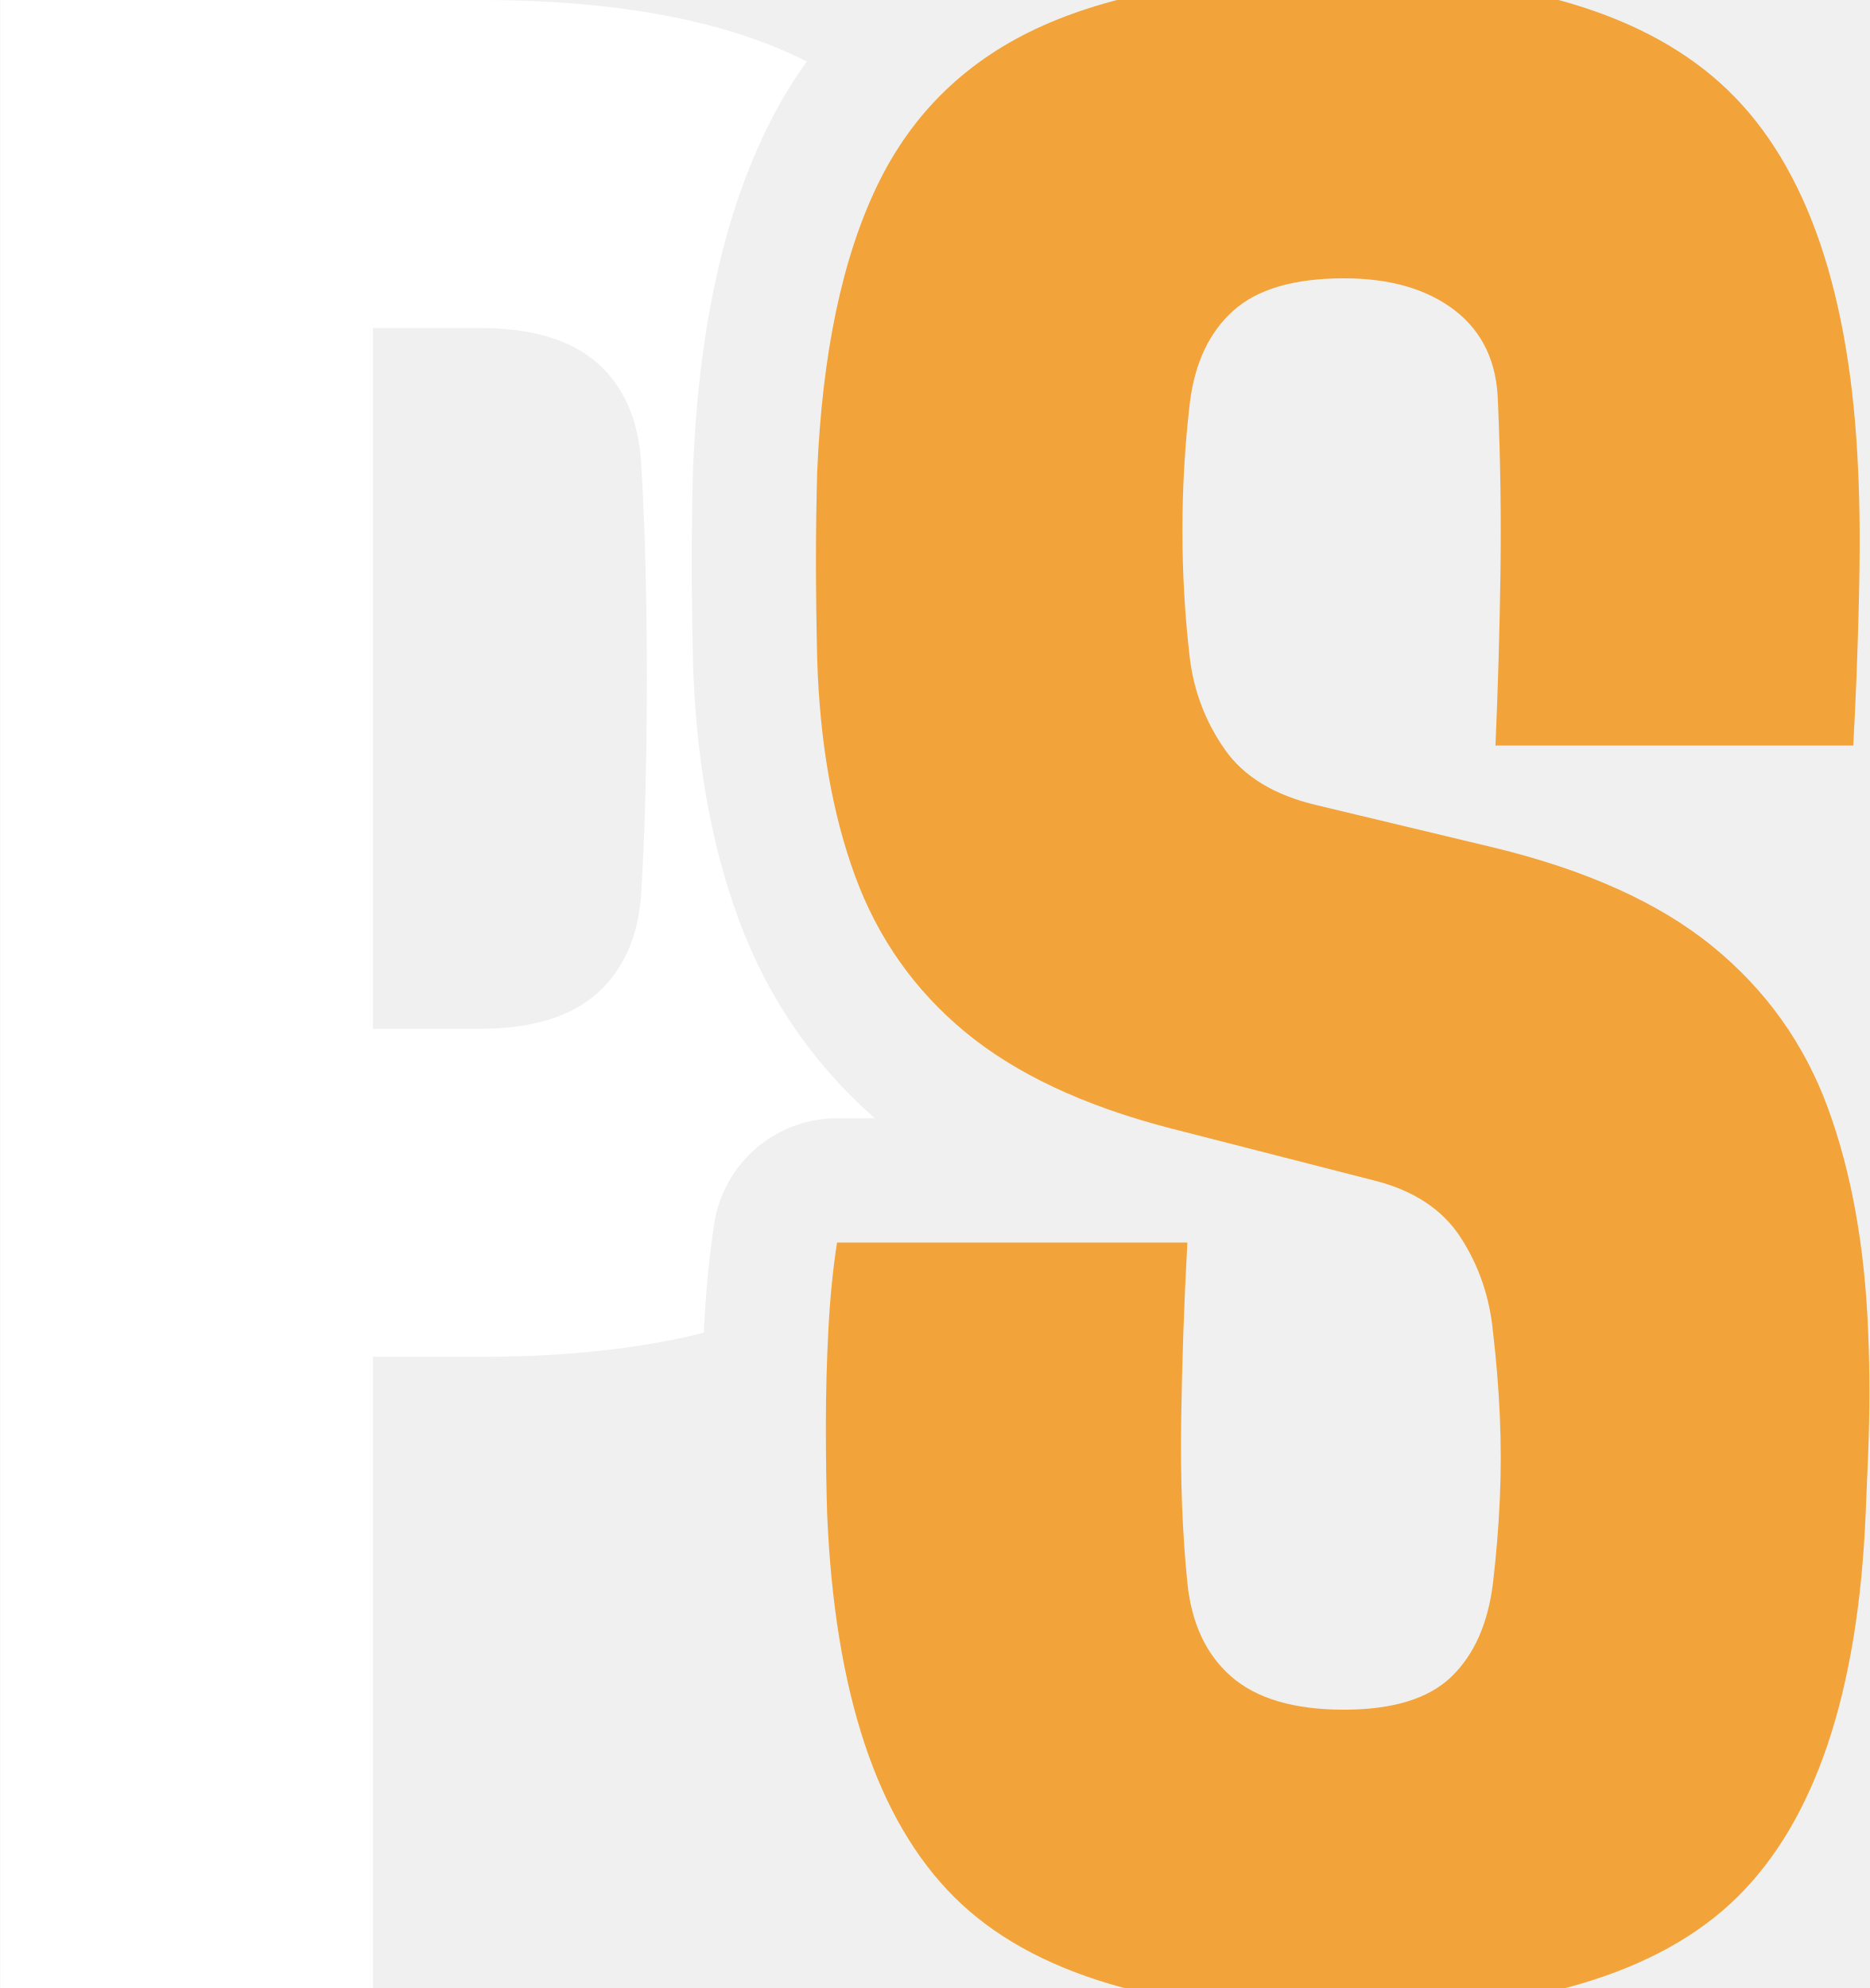
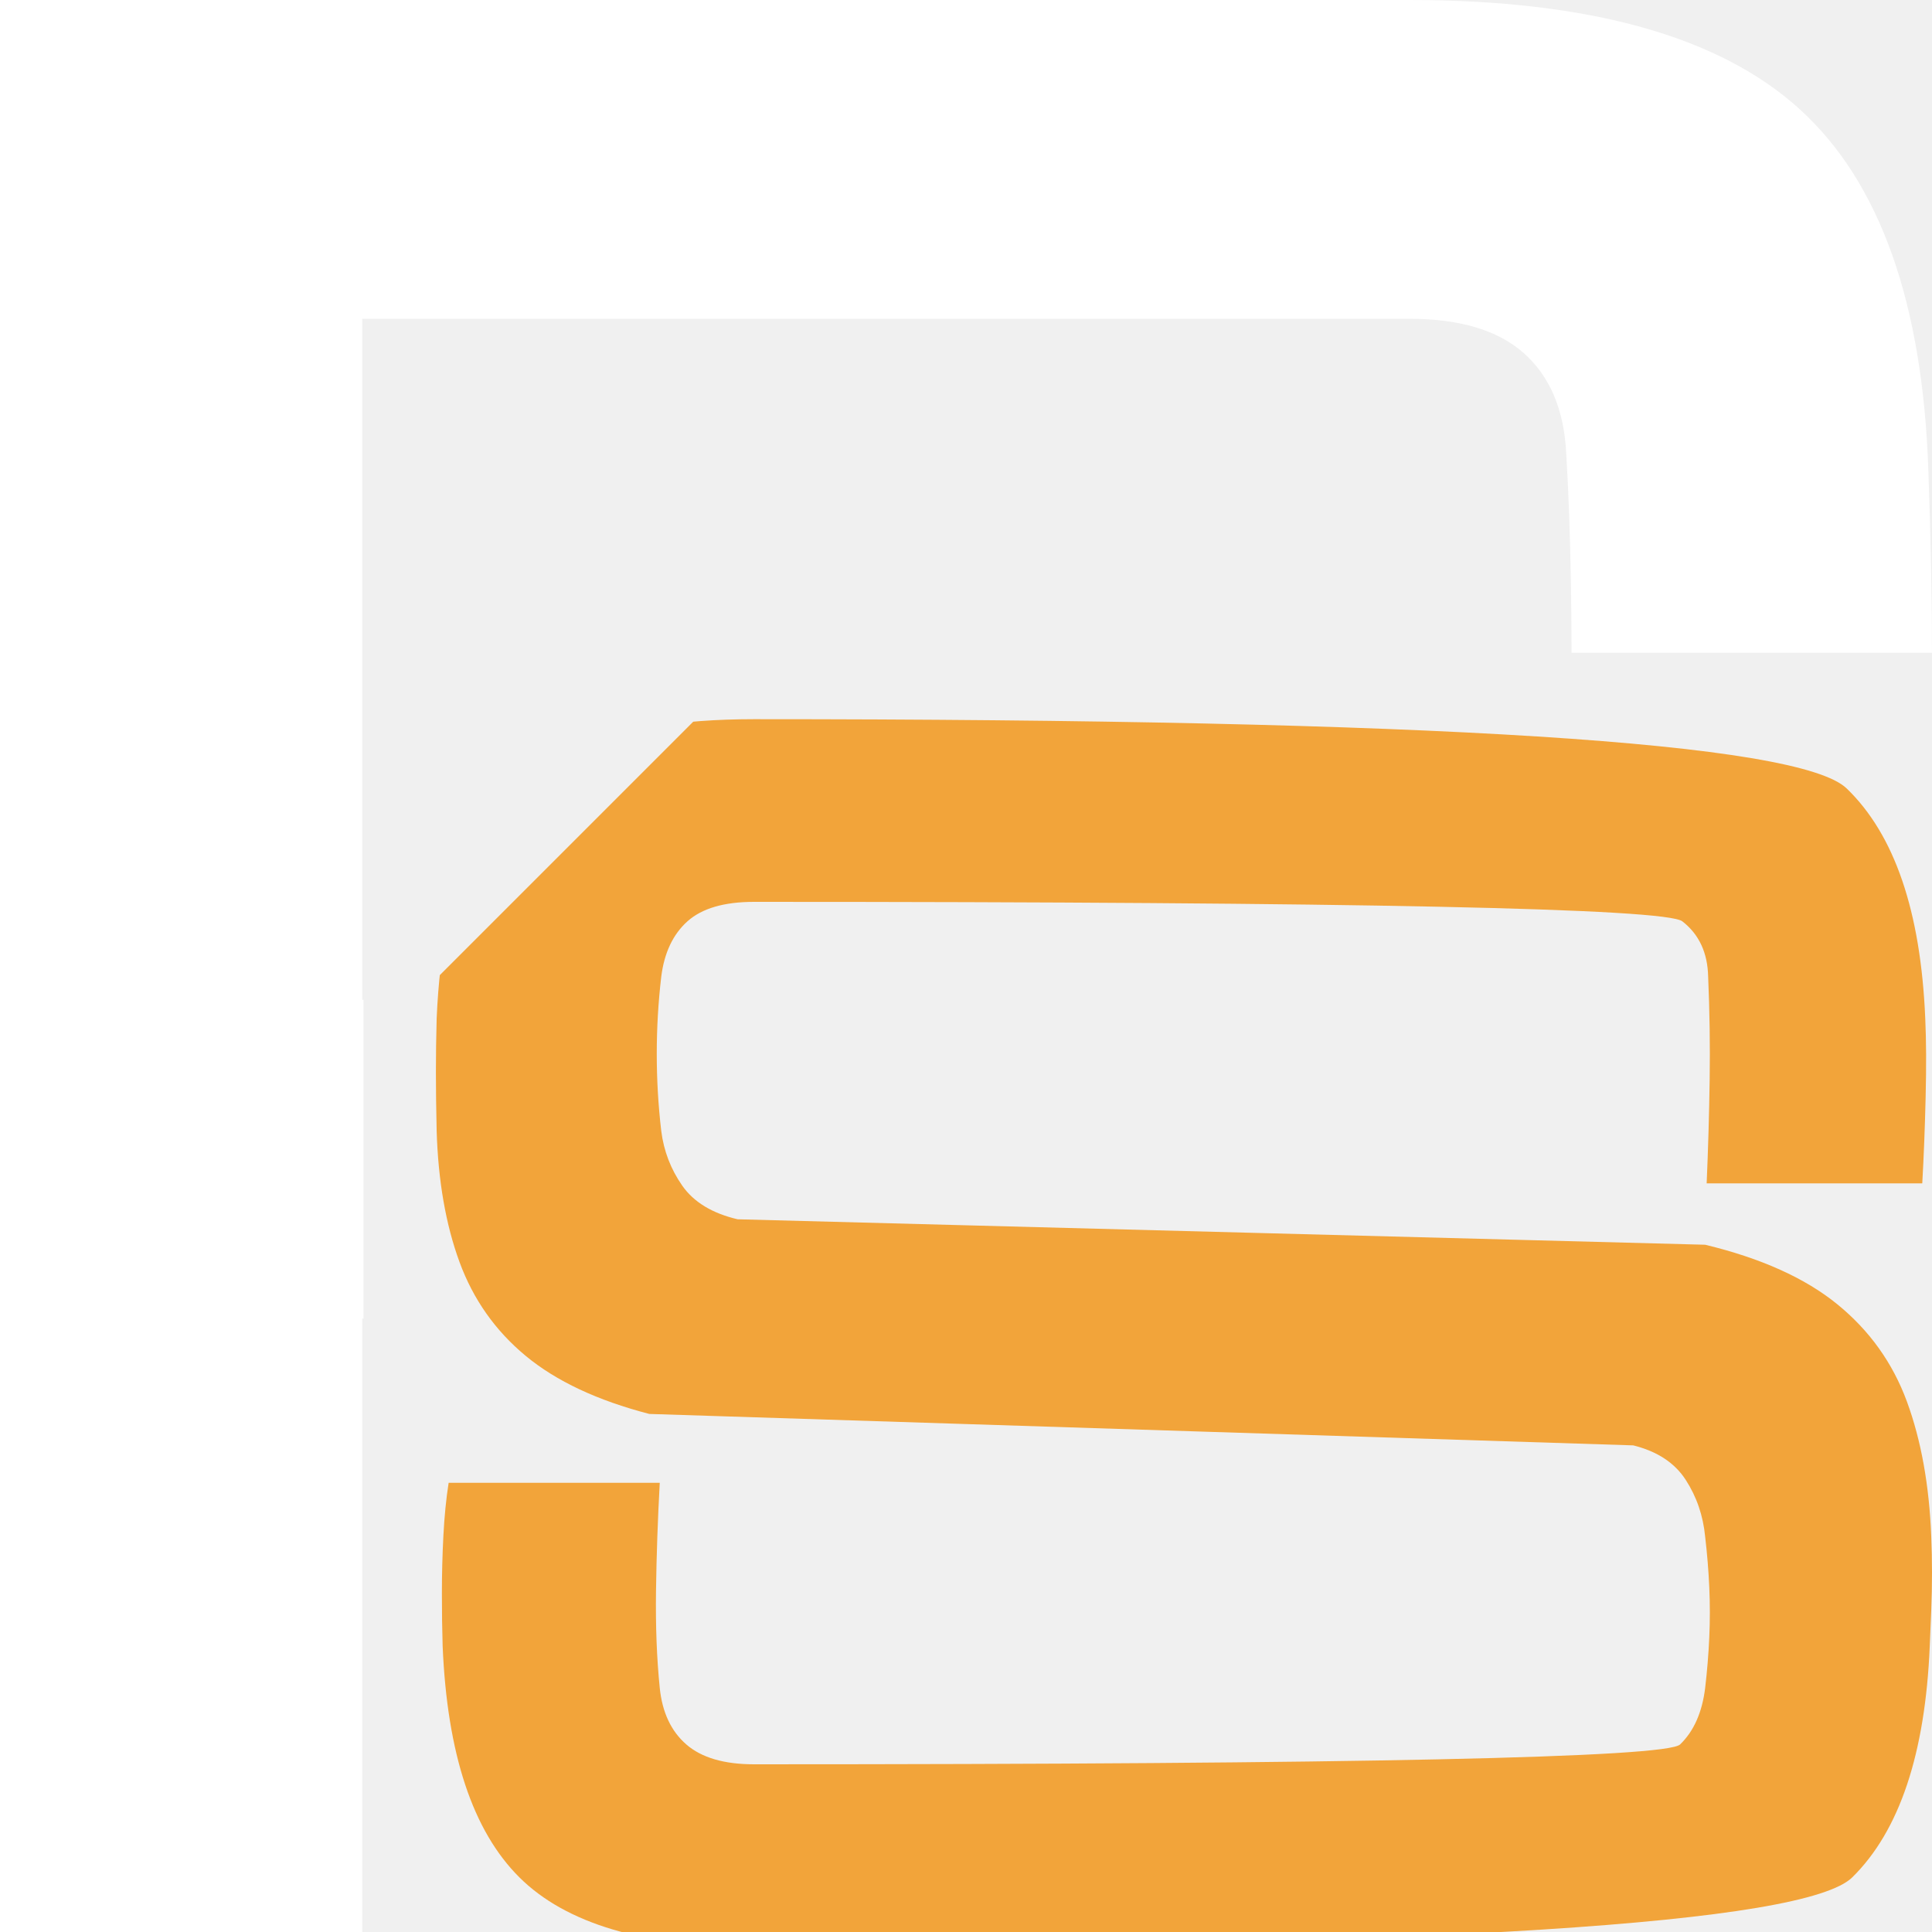
- <svg xmlns="http://www.w3.org/2000/svg" viewBox="0.0 0.0 1504.6 1600.0" width="1505" height="1600">
-   <mask id="ksymboldark" maskUnits="userSpaceOnUse" x="-500" y="-500" width="20000" height="5000">
-     <rect x="-500" y="-500" width="20000" height="5000" fill="#fff" />
-     <path d="M475 -20Q255 -20 161.5 73.0Q68 166 59 382Q58 414 58.0 452.5Q58 491 60.0 529.5Q62 568 67 600H349Q345 527 344.0 456.0Q343 385 349 326Q354 277 384.5 250.5Q415 224 475 224Q534 224 561.5 250.5Q589 277 595 326Q599 360 600.5 393.5Q602 427 600.5 460.5Q599 494 595 528Q591 570 569.0 604.0Q547 638 499 650L335 692Q231 719 170.0 769.5Q109 820 81.5 895.0Q54 970 51 1070Q50 1114 50.0 1148.5Q50 1183 51 1220Q57 1363 99.5 1451.0Q142 1539 233.0 1579.5Q324 1620 475 1620Q688 1620 784.0 1527.5Q880 1435 889 1220Q891 1177 889.5 1115.0Q888 1053 885 1000H597Q600 1069 601.0 1138.0Q602 1207 599 1276Q598 1324 564.5 1350.0Q531 1376 475 1376Q415 1376 386.0 1350.0Q357 1324 351 1276Q345 1225 345.0 1173.0Q345 1121 351 1070Q356 1030 379.0 997.0Q402 964 453 952L595 918Q707 891 771.5 838.5Q836 786 864.5 708.5Q893 631 897 528Q898 505 898.0 480.0Q898 455 897.0 430.0Q896 405 895 382Q886 166 791.5 73.0Q697 -20 475 -20Z" transform="translate(606.6,1600) scale(1,-1)" fill="#000" stroke="#000" stroke-width="200.0" stroke-linejoin="round" />
-   </mask>
-   <g mask="url(#ksymboldark)">
-     <path d="M80 0V1600H466Q690 1600 789.5 1509.5Q889 1419 896 1210Q899 1126 899.0 1054.0Q899 982 896 898Q889 690 789.5 599.0Q690 508 466 508H380V0ZM380 772H466Q529 772 561.0 801.0Q593 830 596 882Q599 931 600.0 992.5Q601 1054 600.0 1115.5Q599 1177 596 1226Q593 1279 561.0 1307.5Q529 1336 466 1336H380Z" fill="#FFFFFF" transform="translate(-80,1600) scale(1,-1)" />
+ <svg xmlns="http://www.w3.org/2000/svg" viewBox="0 0 1600 1600" width="1600" height="1600">
+   <defs>
+     <clipPath id="scsdark">
+       <polygon points="7171.782,-6000 6000,-6000 6000,6000 -4828.218,6000" />
+     </clipPath>
+     <mask id="pmsdark" maskUnits="userSpaceOnUse" x="-6000" y="-6000" width="12000" height="12000">
+       <rect x="-6000" y="-6000" width="12000" height="12000" fill="#fff" />
+       <polygon points="553.4,540.6 6000,540.6 6000,6000 301,6000 301,793.0" fill="#000" />
+     </mask>
+   </defs>
+   <g mask="url(#pmsdark)">
+     <path d="M80 0V1600H1247.0Q1471.0 1600 1570.5 1509.5Q1670.0 1419 1677.0 1210Q1680.0 1126 1680.0 1054.0Q1680.0 982 1677.0 898Q1670.0 690 1570.5 599.0Q1471.0 508 1247.0 508H380V0ZM380 772H1247.0Q1310.0 772 1342.0 801.0Q1374.0 830 1377.0 882Q1380.0 931 1381.0 992.5Q1382.0 1054 1381.0 1115.5Q1380.0 1177 1377.0 1226Q1374.0 1279 1342.0 1307.5Q1310.0 1336 1247.0 1336H380Z" transform="translate(-80,1600) scale(1,-1)" fill="#FFFFFF" />
  </g>
-   <path d="M475 -20Q255 -20 161.5 73.0Q68 166 59 382Q58 414 58.0 452.5Q58 491 60.0 529.5Q62 568 67 600H349Q345 527 344.0 456.0Q343 385 349 326Q354 277 384.5 250.5Q415 224 475 224Q534 224 561.5 250.5Q589 277 595 326Q599 360 600.5 393.5Q602 427 600.5 460.5Q599 494 595 528Q591 570 569.0 604.0Q547 638 499 650L335 692Q231 719 170.0 769.5Q109 820 81.5 895.0Q54 970 51 1070Q50 1114 50.0 1148.5Q50 1183 51 1220Q57 1363 99.5 1451.0Q142 1539 233.0 1579.5Q324 1620 475 1620Q688 1620 784.0 1527.5Q880 1435 889 1220Q891 1177 889.5 1115.0Q888 1053 885 1000H597Q600 1069 601.0 1138.0Q602 1207 599 1276Q598 1324 564.5 1350.0Q531 1376 475 1376Q415 1376 386.0 1350.0Q357 1324 351 1276Q345 1225 345.0 1173.0Q345 1121 351 1070Q356 1030 379.0 997.0Q402 964 453 952L595 918Q707 891 771.5 838.5Q836 786 864.5 708.5Q893 631 897 528Q898 505 898.0 480.0Q898 455 897.0 430.0Q896 405 895 382Q886 166 791.5 73.0Q697 -20 475 -20Z" fill="#F2A43A" transform="translate(606.6,1600) scale(1,-1)" />
+   <g clip-path="url(#scsdark)">
+     <path d="M475 -20Q255 -20 161.5 73.0Q68 166 59 382Q58 414 58.0 452.5Q58 491 60.0 529.5Q62 568 67 600H349Q345 527 344.0 456.0Q343 385 349 326Q354 277 384.5 250.5Q415 224 475 224Q1684.387 224 1711.887 250.5Q1739.387 277 1745.387 326Q1749.387 360 1750.887 393.5Q1752.387 427 1750.887 460.5Q1749.387 494 1745.387 528Q1741.387 570 1719.387 604.0Q1697.387 638 1649.387 650L335 692Q231 719 170.0 769.5Q109 820 81.5 895.0Q54 970 51 1070Q50 1114 50.0 1148.5Q50 1183 51 1220Q57 1363 99.5 1451.0Q142 1539 233.0 1579.5Q324 1620 475 1620Q1838.387 1620 1934.387 1527.5Q2030.387 1435 2039.387 1220Q2041.387 1177 2039.887 1115.0Q2038.387 1053 2035.387 1000H1747.387Q1750.387 1069 1751.387 1138.0Q1752.387 1207 1749.387 1276Q1748.387 1324 1714.887 1350.0Q1681.387 1376 475 1376Q415 1376 386.0 1350.0Q357 1324 351 1276Q345 1225 345.0 1173.0Q345 1121 351 1070Q356 1030 379.0 997.0Q402 964 453 952L1745.387 918Q1857.387 891 1921.887 838.5Q1986.387 786 2014.887 708.5Q2043.387 631 2047.387 528Q2048.387 505 2048.387 480.0Q2048.387 455 2047.387 430.0Q2046.387 405 2045.387 382Q2036.387 166 1941.887 73.0Q1847.387 -20 475 -20Z" transform="translate(330.0,1600) scale(0.62,-0.62)" fill="#F2A43A" />
+   </g>
</svg>
